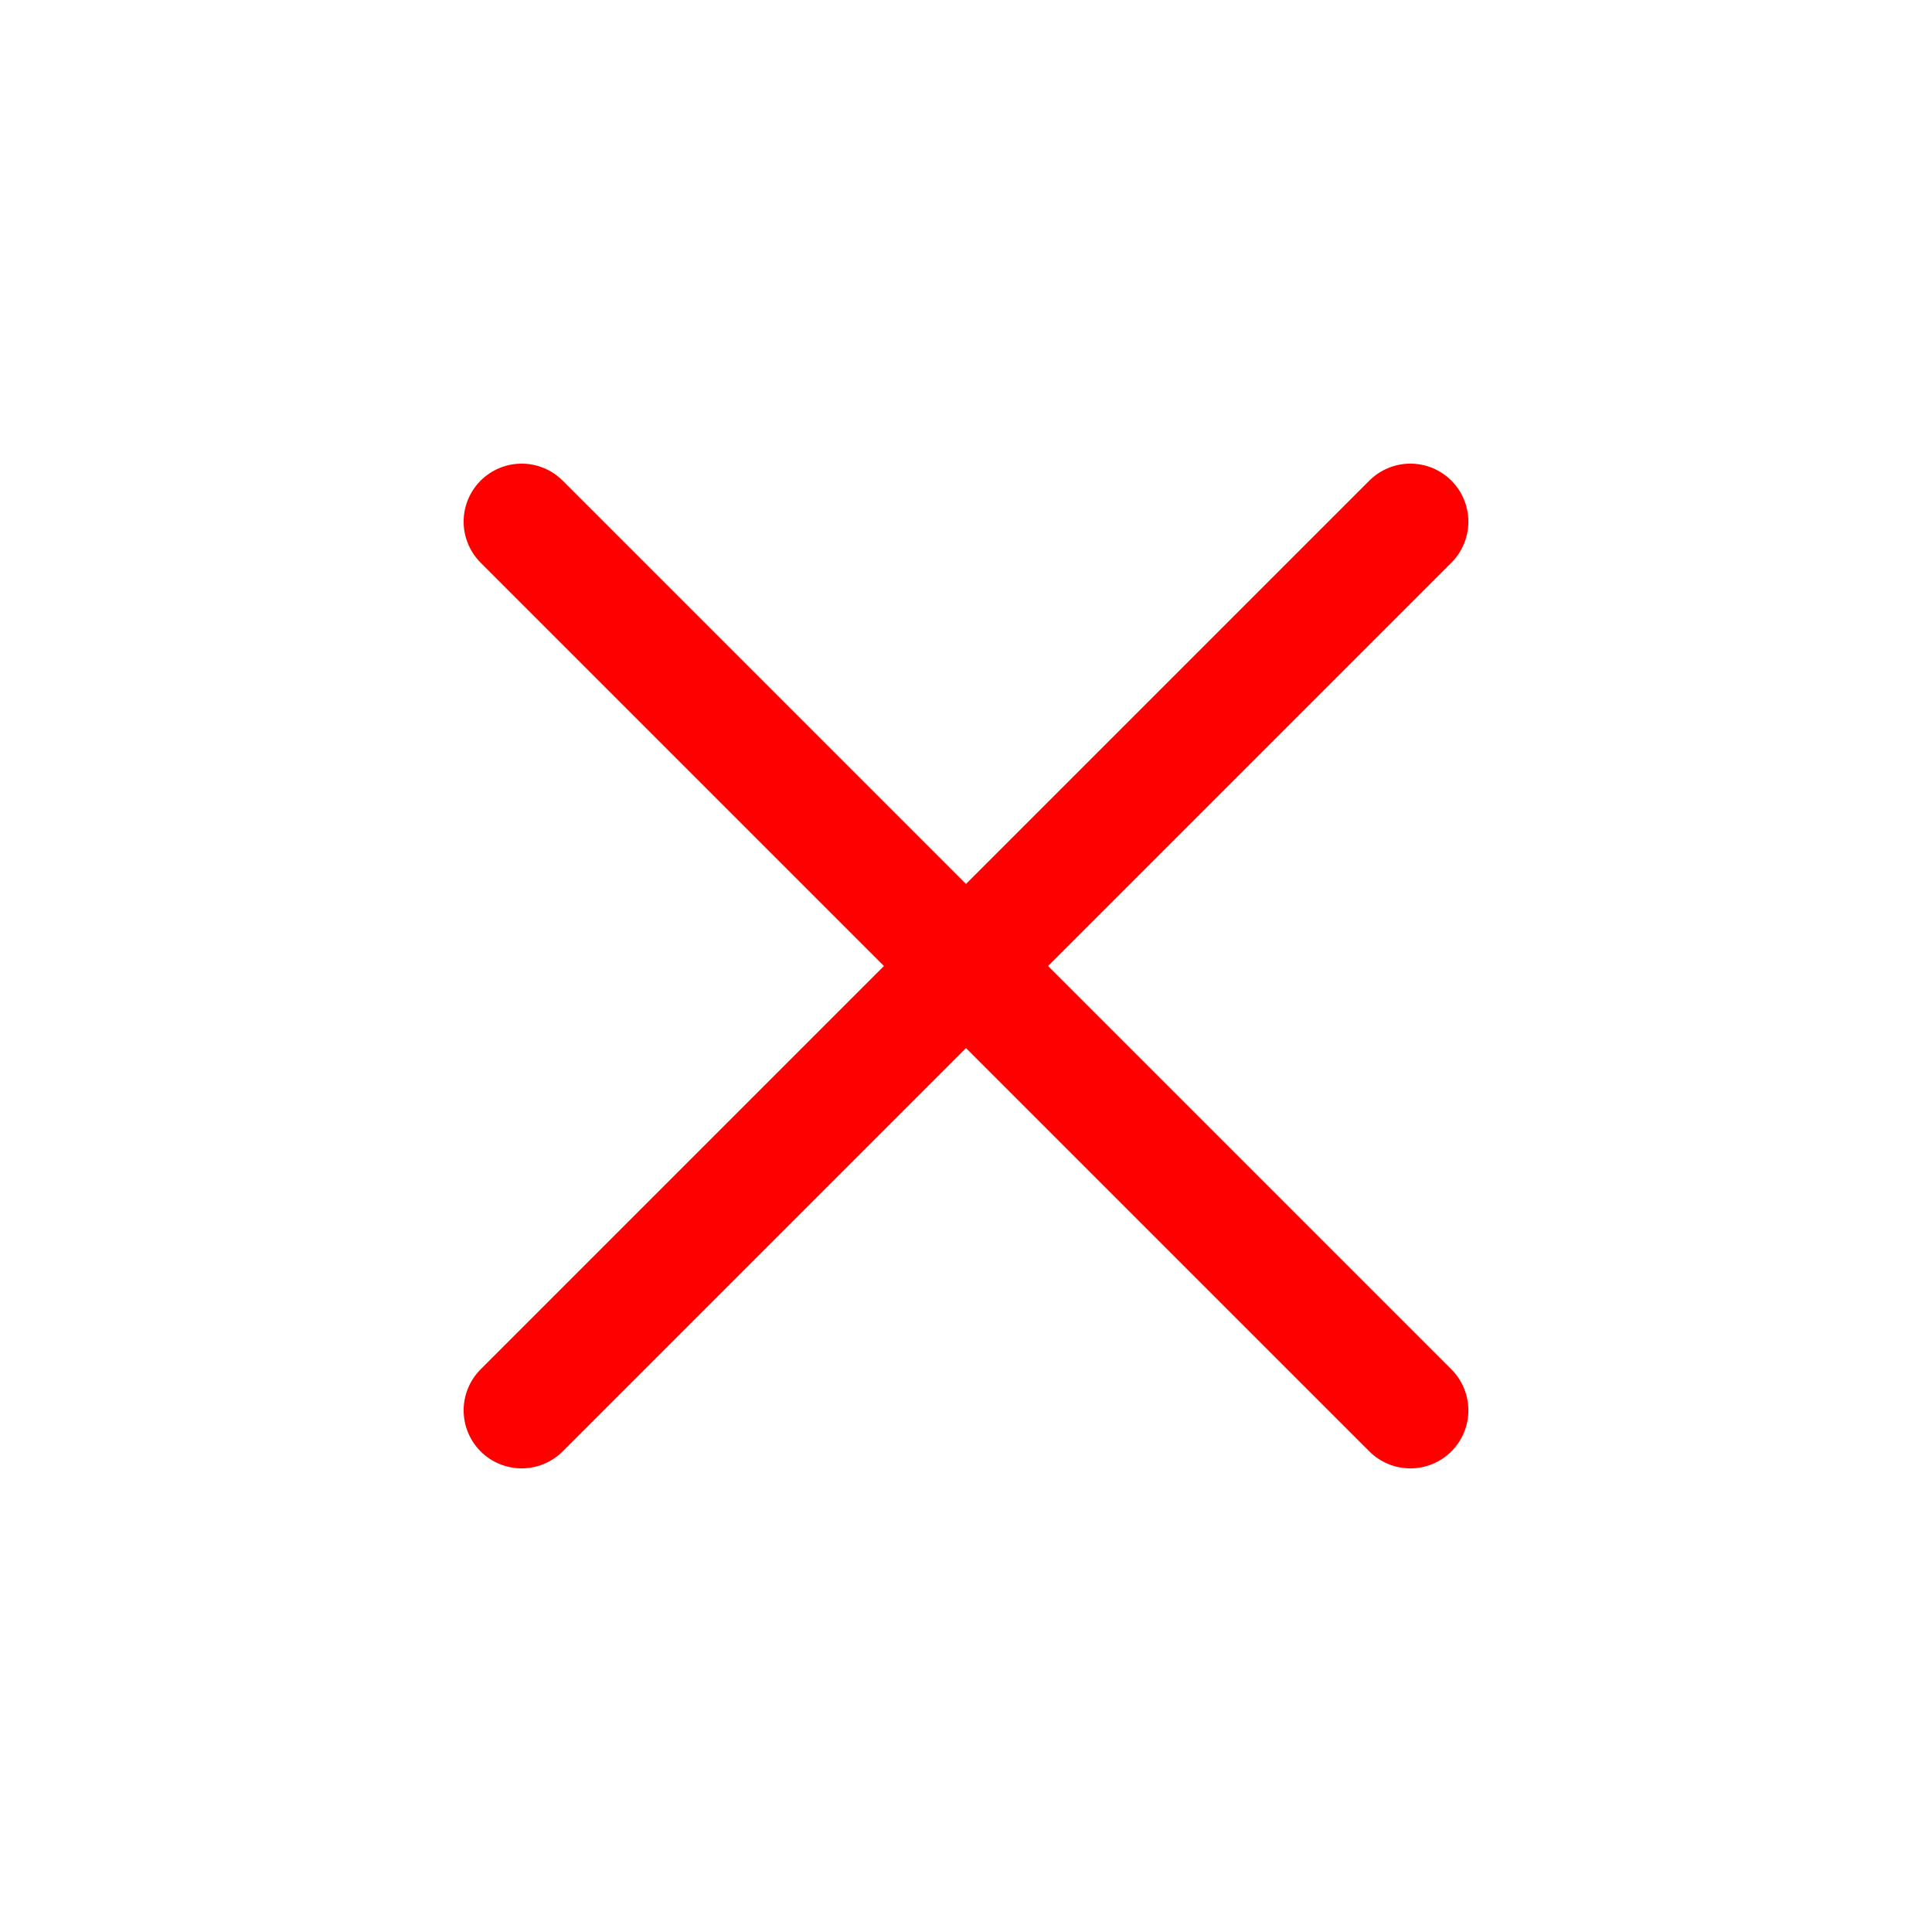
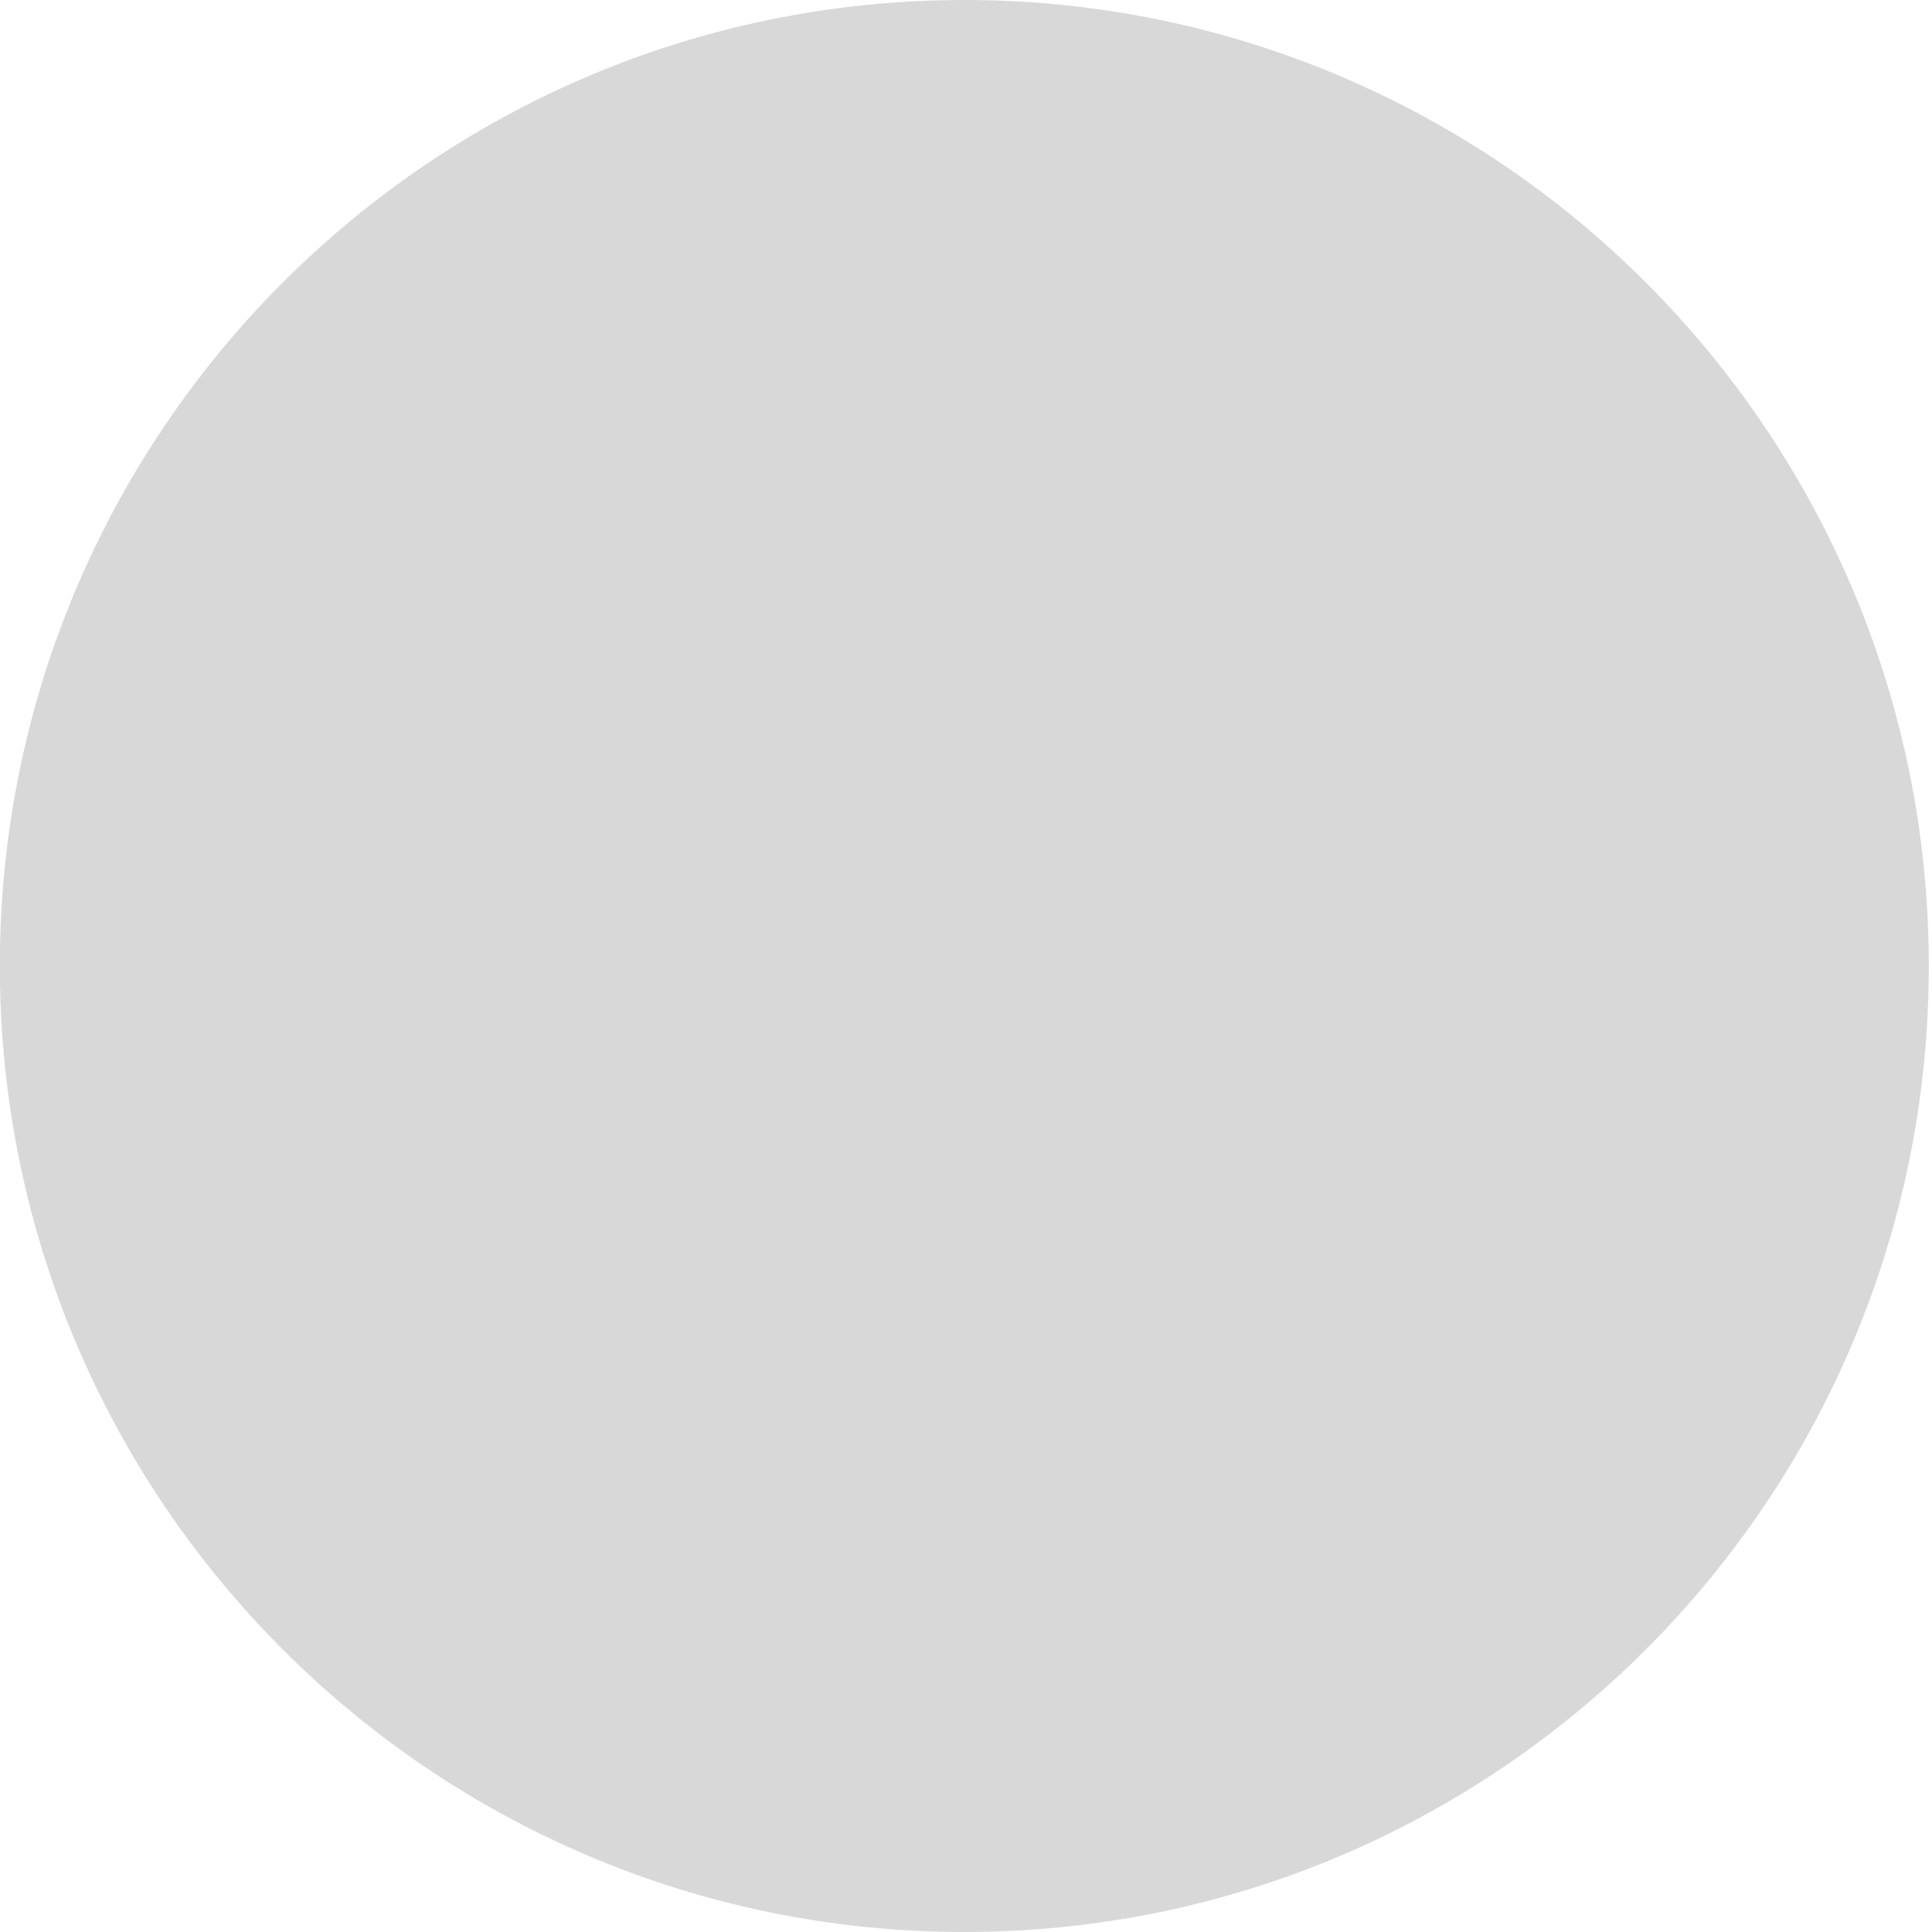
<svg xmlns="http://www.w3.org/2000/svg" viewBox="0 0 50 50" version="1.2" baseProfile="tiny">
  <defs>
</defs>
  <g fill="none" stroke="black" stroke-width="1" fill-rule="evenodd" stroke-linecap="square" stroke-linejoin="bevel">
-     <g fill="none" stroke="#ff0000" stroke-opacity="1" stroke-width="1.001" stroke-linecap="square" stroke-linejoin="bevel" transform="matrix(2.5,0,0,2.5,2.5,2.5)" font-family="Noto Sans" font-size="10" font-weight="400" font-style="normal">
+     <g fill="none" stroke="#000000" stroke-opacity="1" stroke-width="1" stroke-linecap="square" stroke-linejoin="bevel" transform="matrix(1,0,0,1,0,0)" font-family="Noto Sans" font-size="10" font-weight="400" font-style="normal">
</g>
-     <g fill="none" stroke="#ff0000" stroke-opacity="1" stroke-width="1.001" stroke-linecap="round" stroke-linejoin="miter" stroke-miterlimit="2" transform="matrix(2.5,0,0,2.5,2.5,2.5)" font-family="Noto Sans" font-size="10" font-weight="400" font-style="normal">
- </g>
-     <g fill="none" stroke="#ff0000" stroke-opacity="1" stroke-width="1.001" stroke-linecap="round" stroke-linejoin="miter" stroke-miterlimit="2" transform="matrix(2.5,0,0,2.5,2.5,2.5)" font-family="Noto Sans" font-size="10" font-weight="400" font-style="normal">
- </g>
-     <g fill="none" stroke="#ff0000" stroke-opacity="1" stroke-width="1.201" stroke-linecap="round" stroke-linejoin="miter" stroke-miterlimit="2" transform="matrix(2.5,0,0,2.5,2.5,2.5)" font-family="Noto Sans" font-size="10" font-weight="400" font-style="normal">
-       <polyline fill="none" vector-effect="none" points="4.4,4.4 13.6,13.6 " />
-       <polyline fill="none" vector-effect="none" points="13.6,4.4 4.4,13.6 " />
+     <g fill="#b2b2b2" fill-opacity="1" stroke="none" transform="matrix(3.12012,0,0,3.125,-4037.44,-771.875)" font-family="Noto Sans" font-size="10" font-weight="400" font-style="normal" opacity="0.5">
+       <circle cx="1302" cy="255" r="8" />
    </g>
-     <g fill="none" stroke="#ff0000" stroke-opacity="1" stroke-width="1.001" stroke-linecap="square" stroke-linejoin="bevel" transform="matrix(2.5,0,0,2.5,2.5,2.5)" font-family="Noto Sans" font-size="10" font-weight="400" font-style="normal">
- </g>
    <g fill="none" stroke="#000000" stroke-opacity="1" stroke-width="1" stroke-linecap="square" stroke-linejoin="bevel" transform="matrix(1,0,0,1,0,0)" font-family="Noto Sans" font-size="10" font-weight="400" font-style="normal">
</g>
  </g>
</svg>
